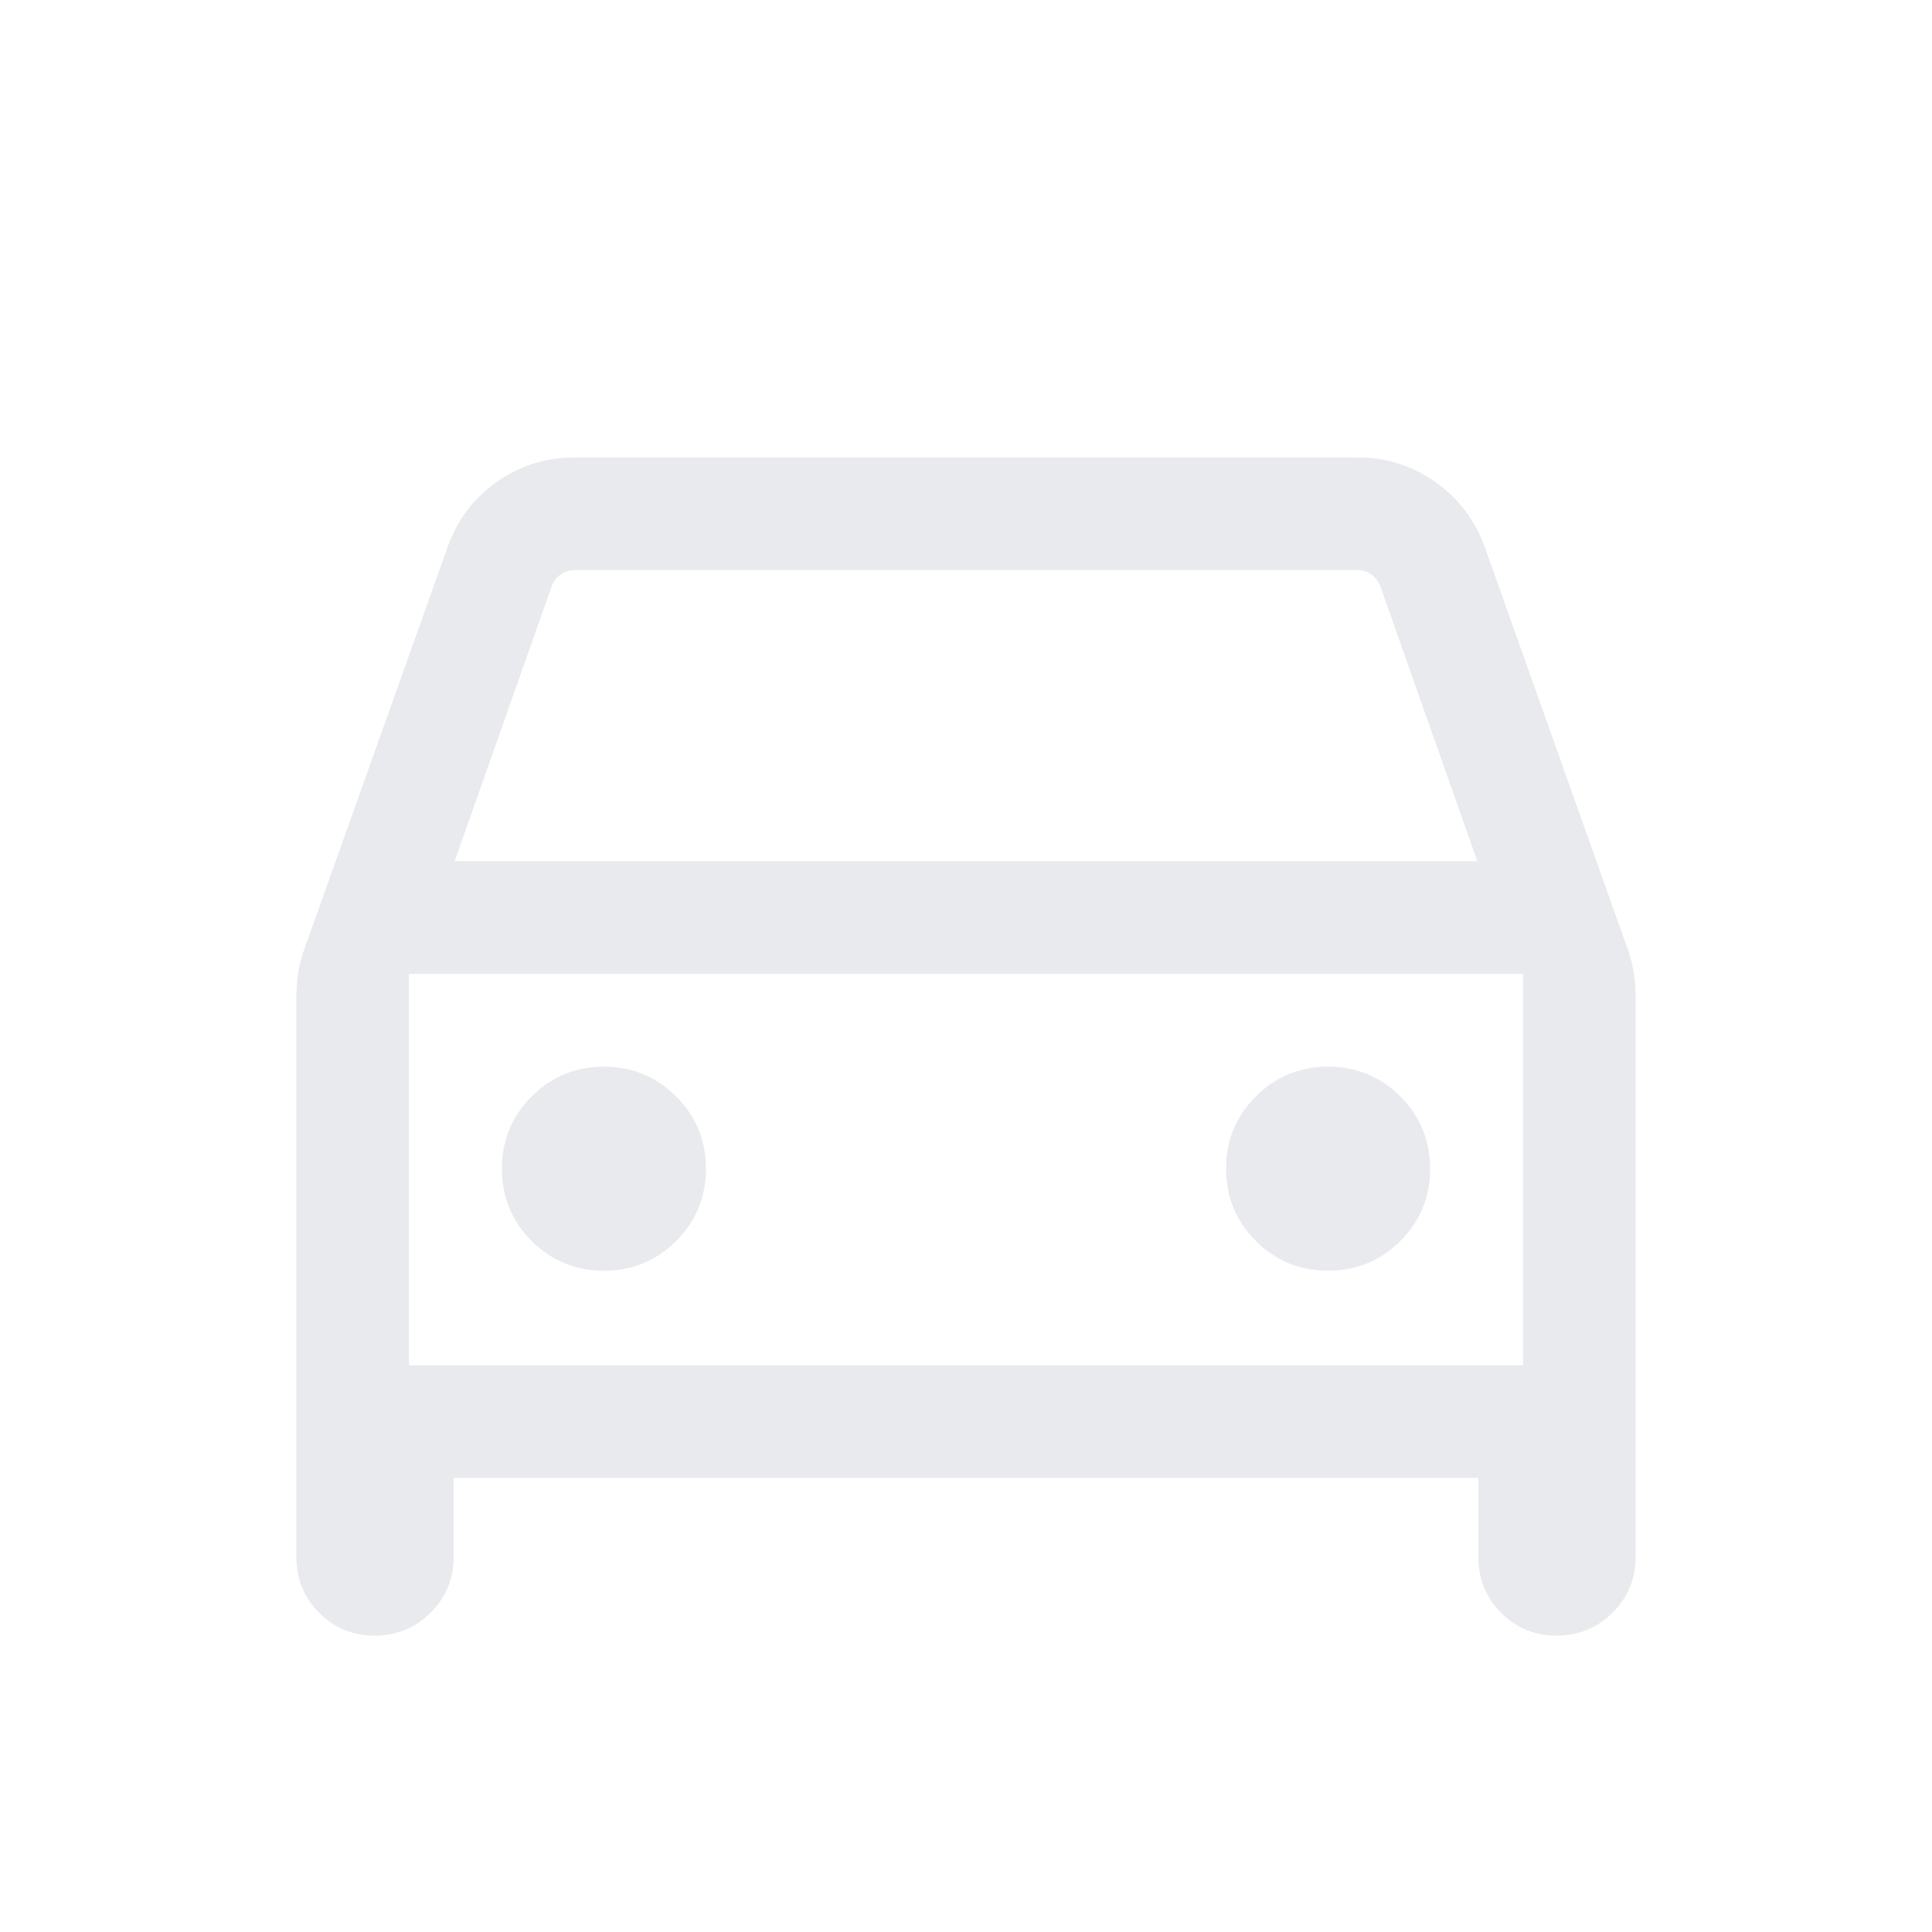
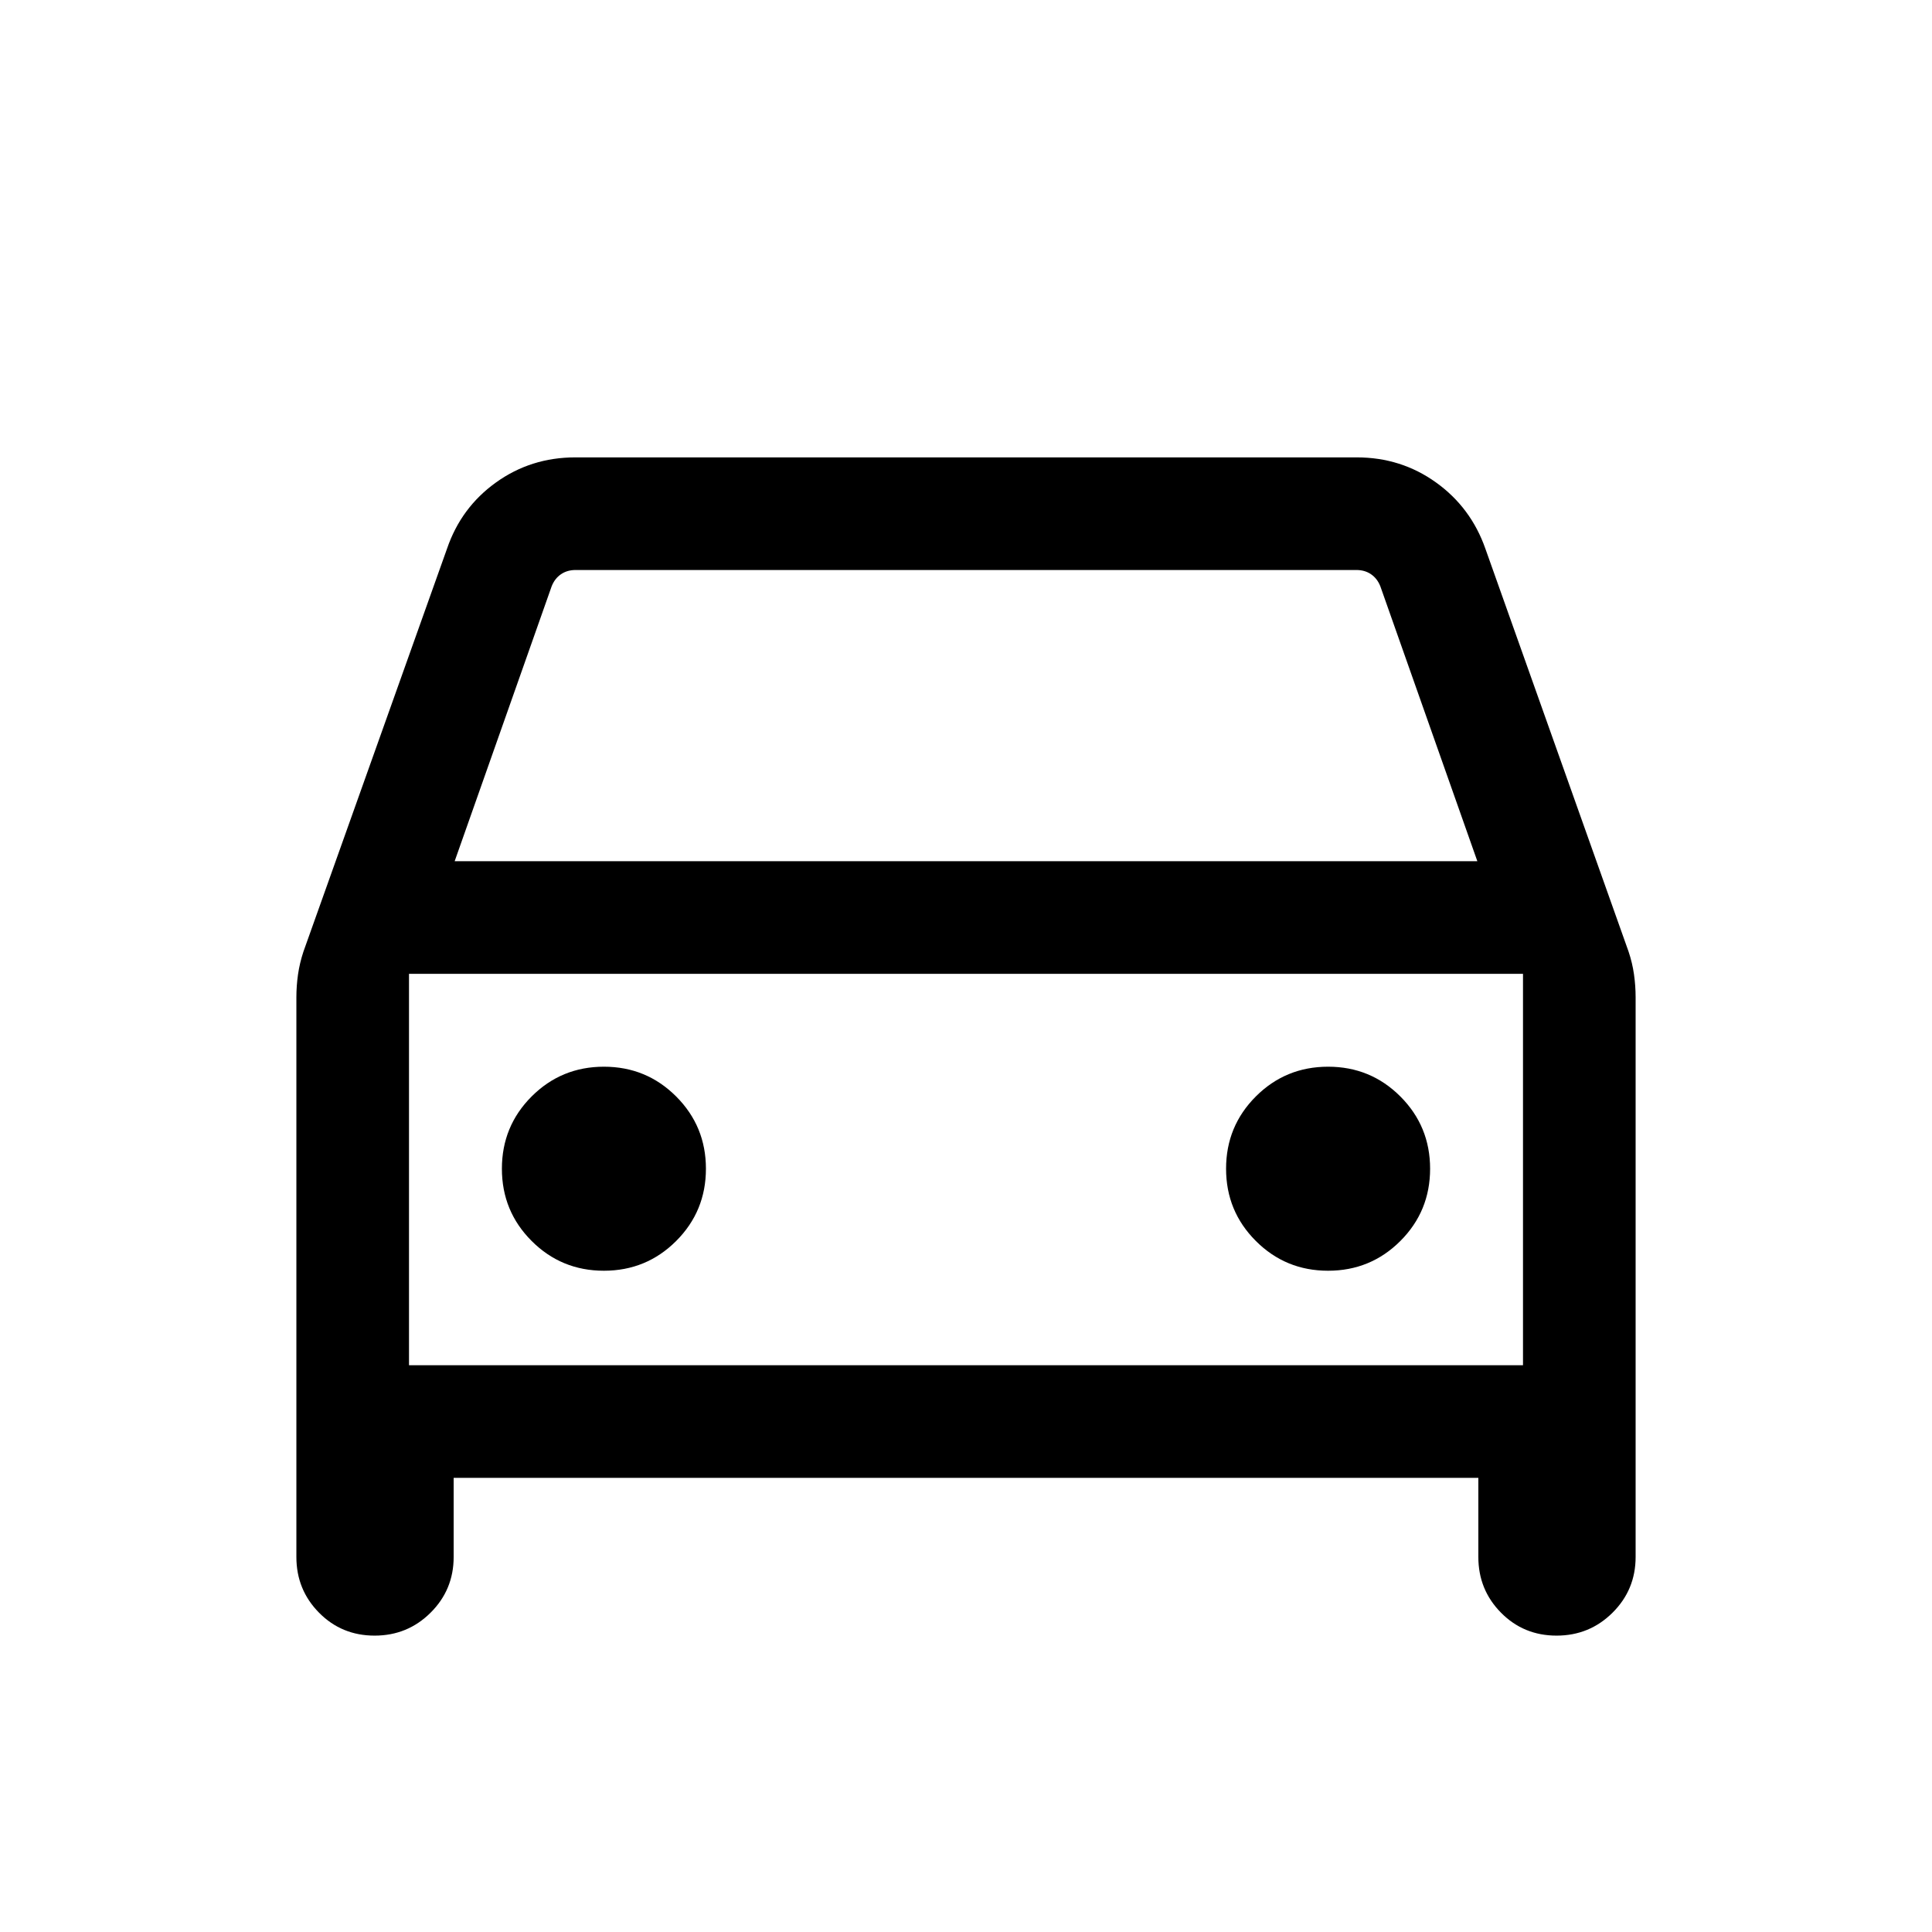
- <svg xmlns="http://www.w3.org/2000/svg" height="24px" viewBox="0 -960 960 960" width="24px" fill="#e8eaed">
+ <svg xmlns="http://www.w3.org/2000/svg" height="24px" viewBox="0 -960 960 960" width="24px" fill="currentColor">
  <path d="M225.42-225.66v39.31q0 16.29-11.46 27.68-11.45 11.4-27.82 11.4t-27.62-11.4q-11.25-11.39-11.25-27.68v-278.11q0-5.67.81-11.33t2.7-11.37l71.34-200.19q6.99-20.49 24.35-32.93 17.35-12.45 39.42-12.45h388.22q22.07 0 39.42 12.45 17.36 12.44 24.55 32.93l71.14 200.17q1.89 5.64 2.7 11.33.81 5.7.81 11.39v278.11q0 16.29-11.46 27.68-11.46 11.4-27.82 11.4-16.37 0-27.62-11.4-11.25-11.39-11.25-27.68v-39.31H225.42Zm.5-306.42h508.16l-48.2-136.61q-1.53-3.85-4.61-5.96-3.08-2.12-7.31-2.12H286.04q-4.23 0-7.31 2.12-3.08 2.11-4.61 5.96l-48.2 136.61Zm-22.69 55.96v194.5-194.5Zm96.84 147.54q21.12 0 35.91-14.78 14.79-14.78 14.79-35.9 0-21.12-14.79-35.91-14.78-14.79-35.9-14.79-21.12 0-35.91 14.78-14.78 14.79-14.78 35.91 0 21.12 14.78 35.9 14.78 14.79 35.9 14.79Zm359.85 0q21.12 0 35.91-14.78 14.78-14.78 14.78-35.9 0-21.12-14.78-35.91-14.78-14.79-35.9-14.79-21.12 0-35.91 14.78-14.79 14.79-14.79 35.91 0 21.12 14.79 35.9 14.78 14.79 35.9 14.79Zm-456.69 46.96h553.54v-194.5H203.23v194.5Z" />
</svg>
